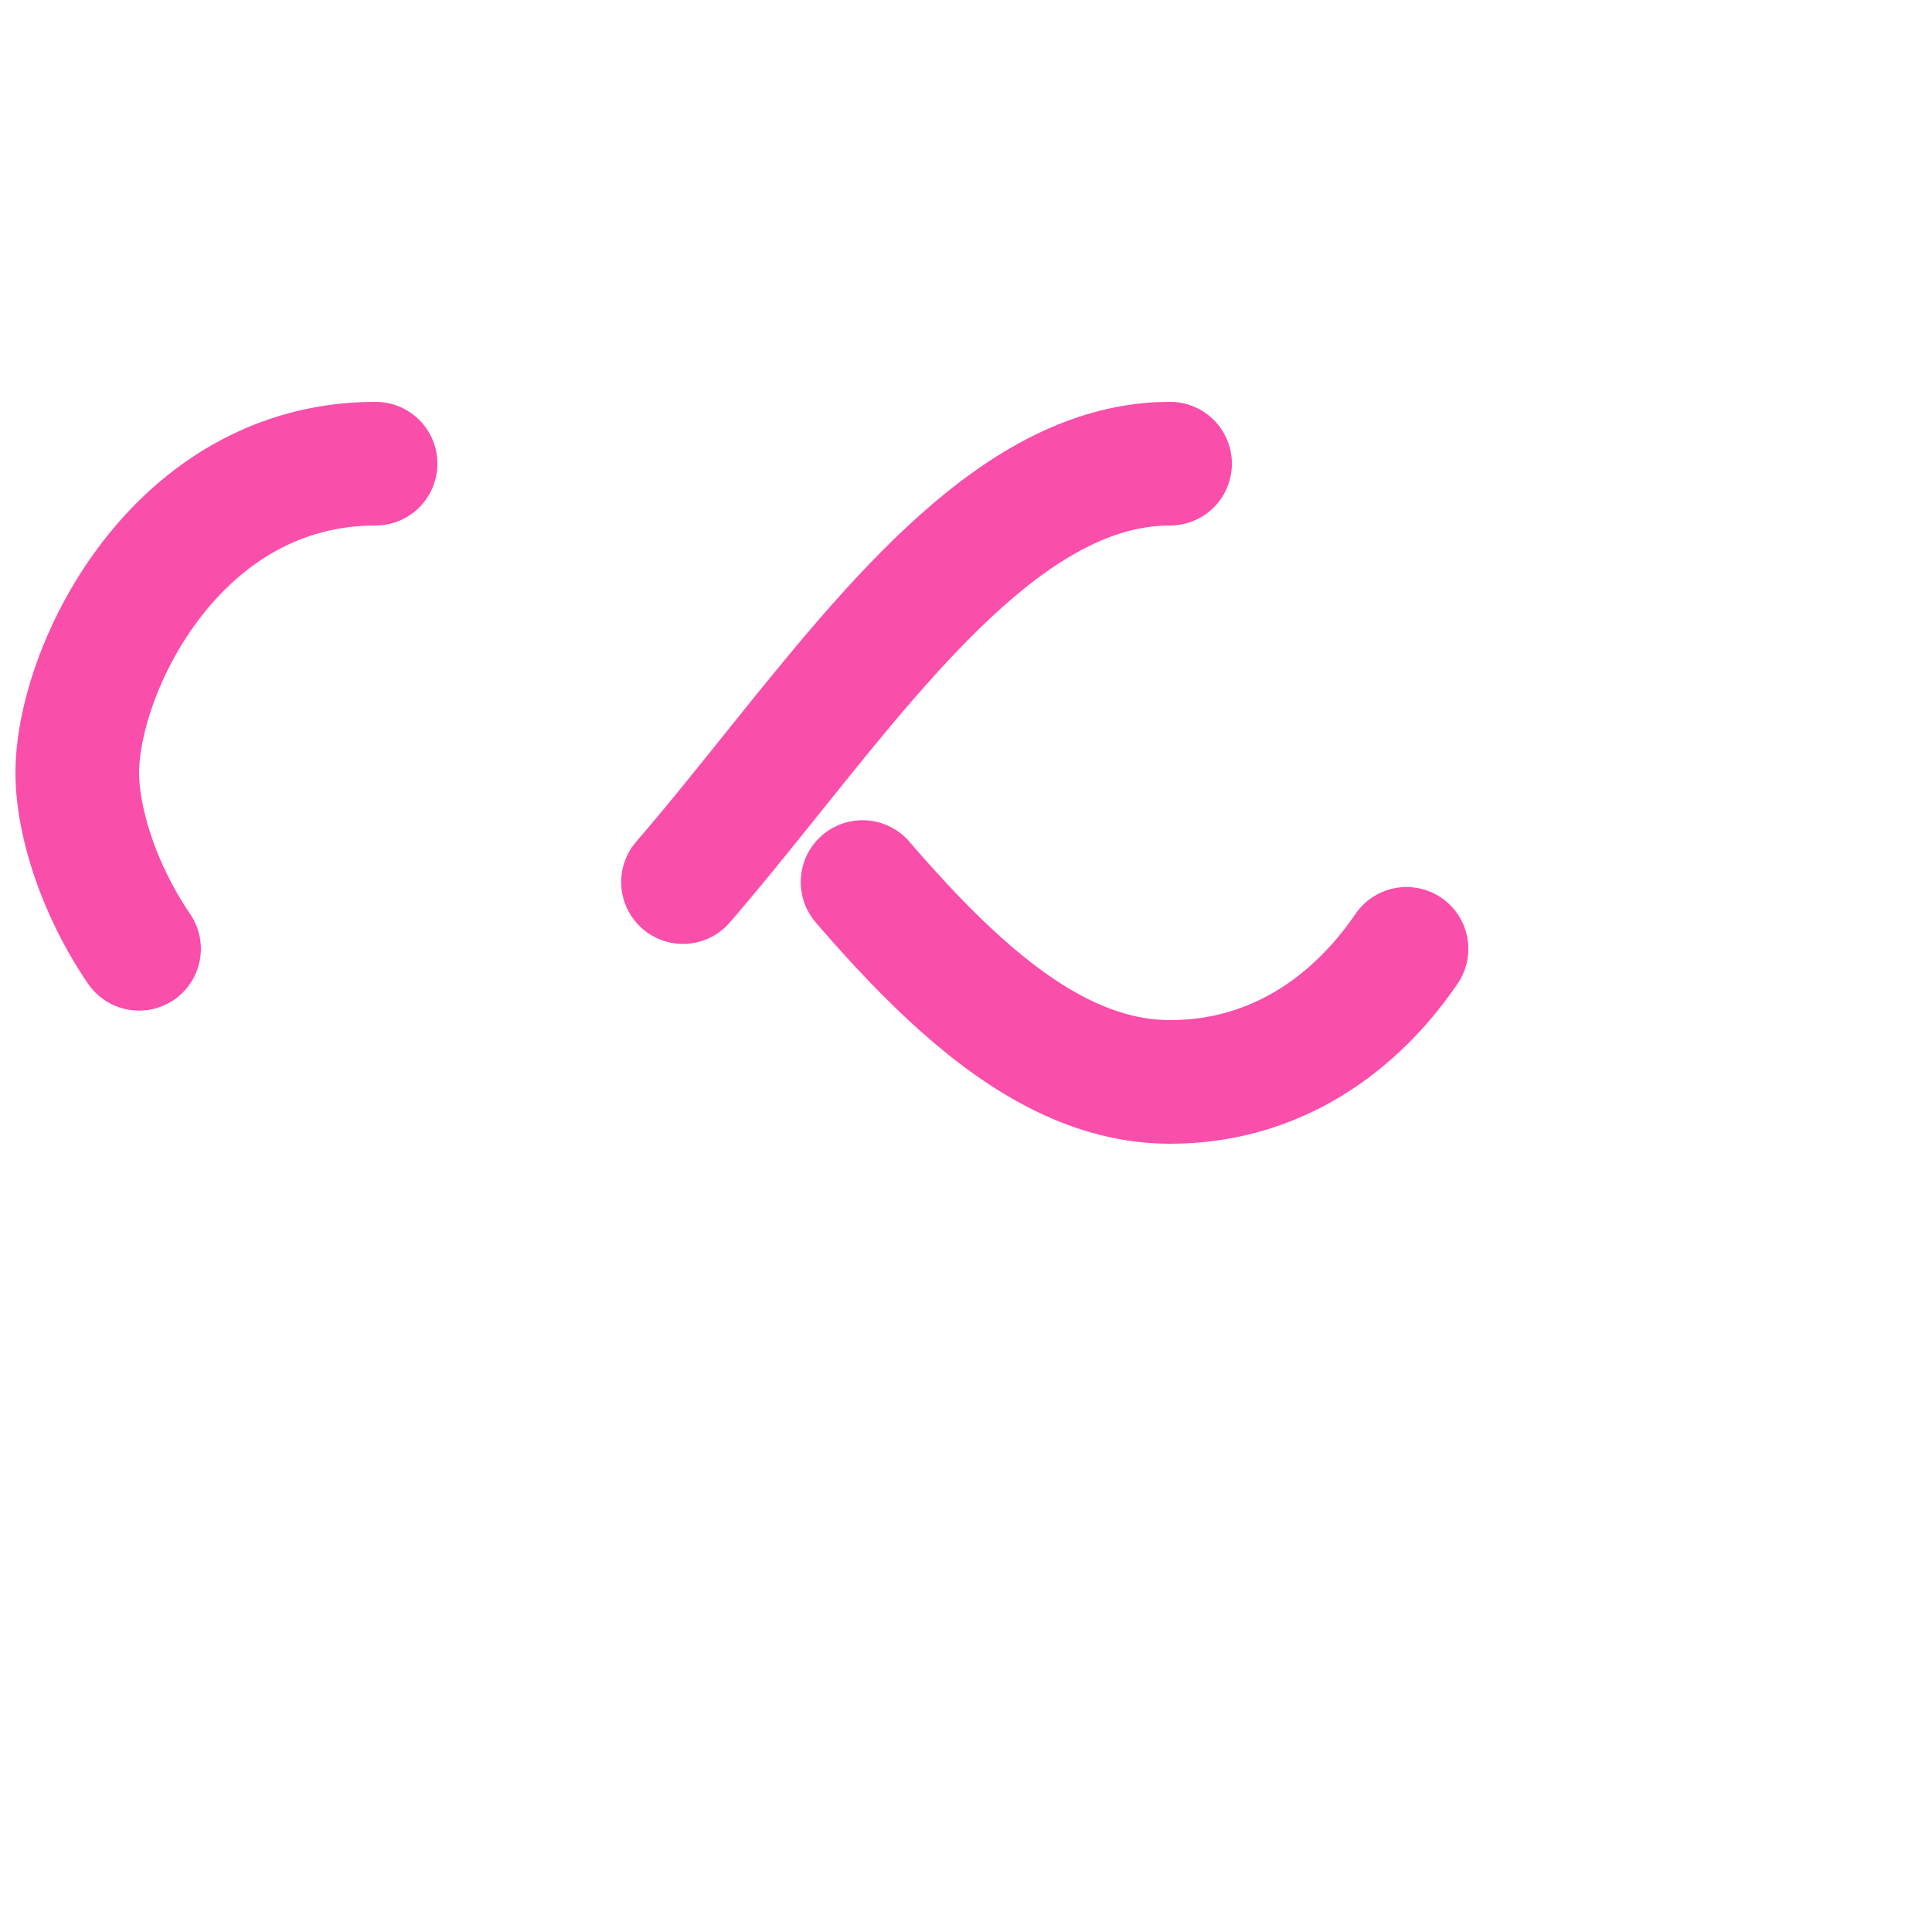
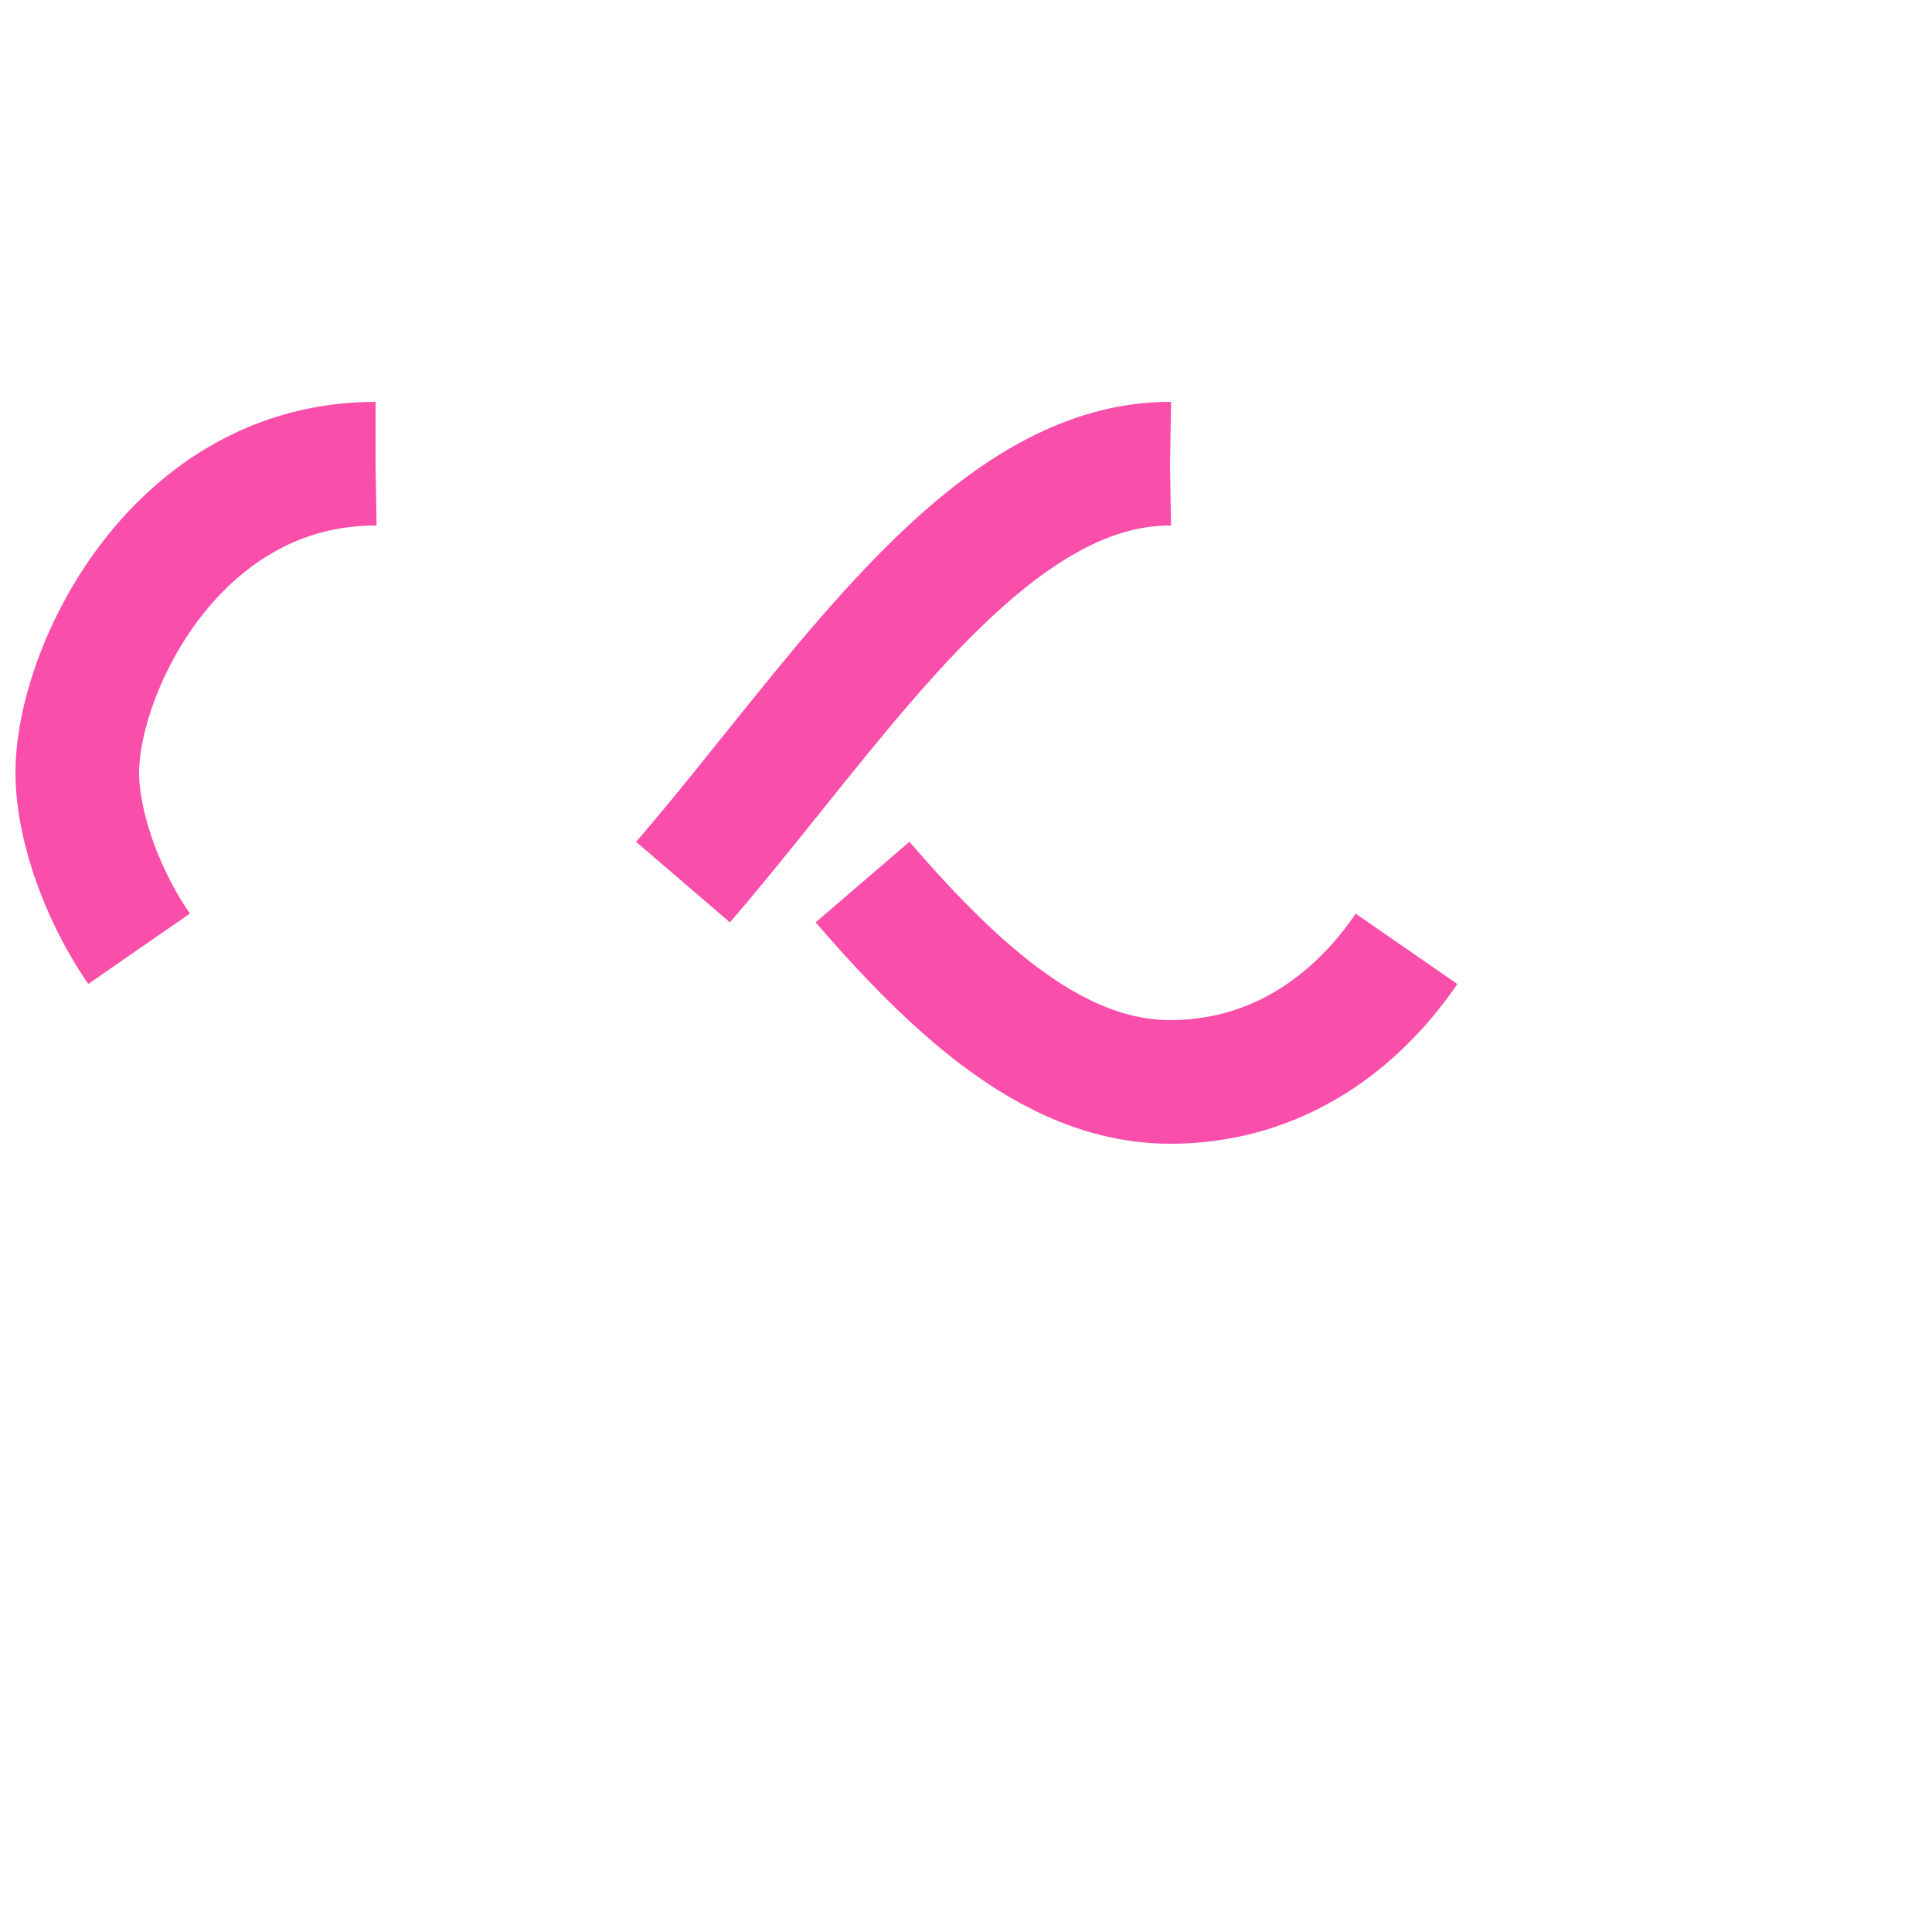
- <svg xmlns="http://www.w3.org/2000/svg" style="margin: auto; background: rgb(241, 242, 243); display: block; shape-rendering: auto;" width="200px" height="200px" viewBox="0 0 100 100" preserveAspectRatio="xMidYMid">
-   <path fill="none" stroke="#fa4eab" stroke-width="8" stroke-dasharray="42.765 42.765" d="M24.3 30C11.4 30 5 43.3 5 50s6.4 20 19.3 20c19.3 0 32.1-40 51.4-40 C88.6 30 95 43.3 95 50s-6.4 20-19.3 20C56.4 70 43.6 30 24.3 30z" stroke-linecap="round" style="transform:scale(0.8);transform-origin:50px 50px">
+ <svg xmlns="http://www.w3.org/2000/svg" style="margin: auto; background: none; display: block; shape-rendering: auto;" width="200px" height="200px" viewBox="0 0 100 100" preserveAspectRatio="xMidYMid">
+   <path fill="none" stroke="#fa4eab" stroke-width="8" stroke-dasharray="42.765 42.765" d="M24.3 30C11.4 30 5 43.3 5 50s6.4 20 19.3 20c19.3 0 32.1-40 51.4-40 C88.6 30 95 43.3 95 50s-6.4 20-19.3 20C56.4 70 43.6 30 24.3 30z" stroke-linecap="butt" style="transform:scale(0.8);transform-origin:50px 50px">
    <animate attributeName="stroke-dashoffset" repeatCount="indefinite" dur="1s" keyTimes="0;1" values="0;256.589" />
  </path>
</svg>
